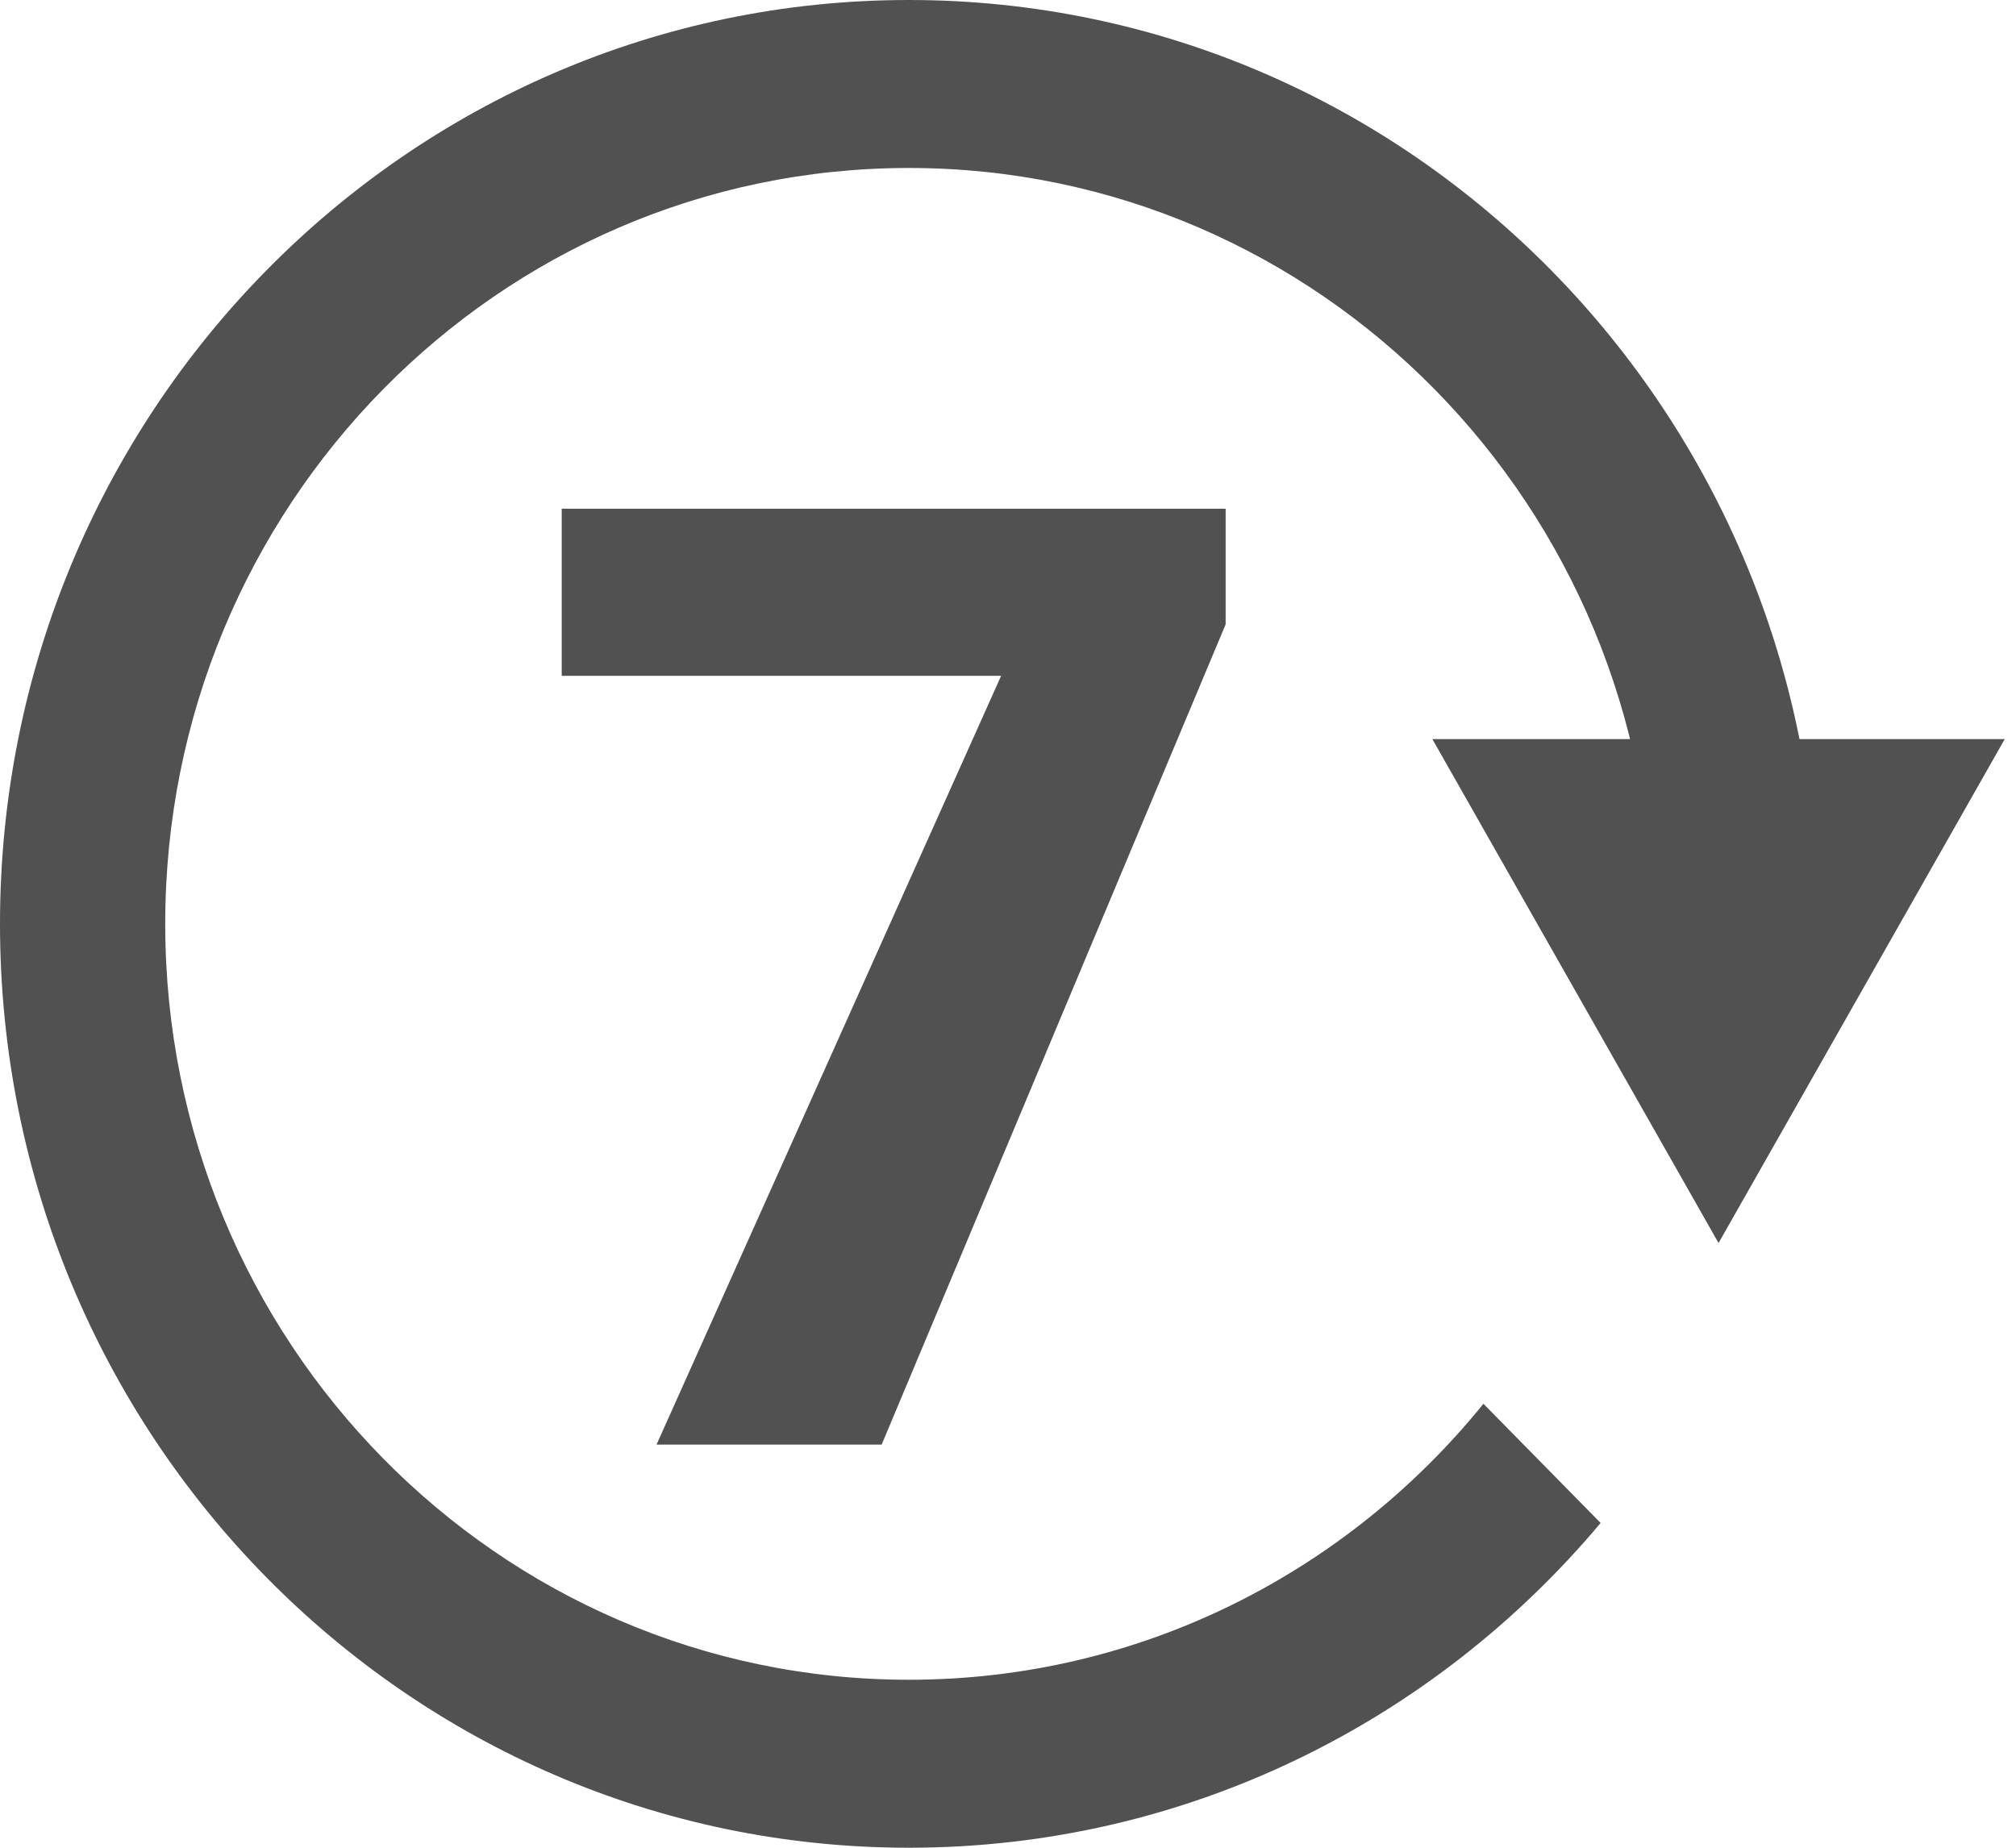
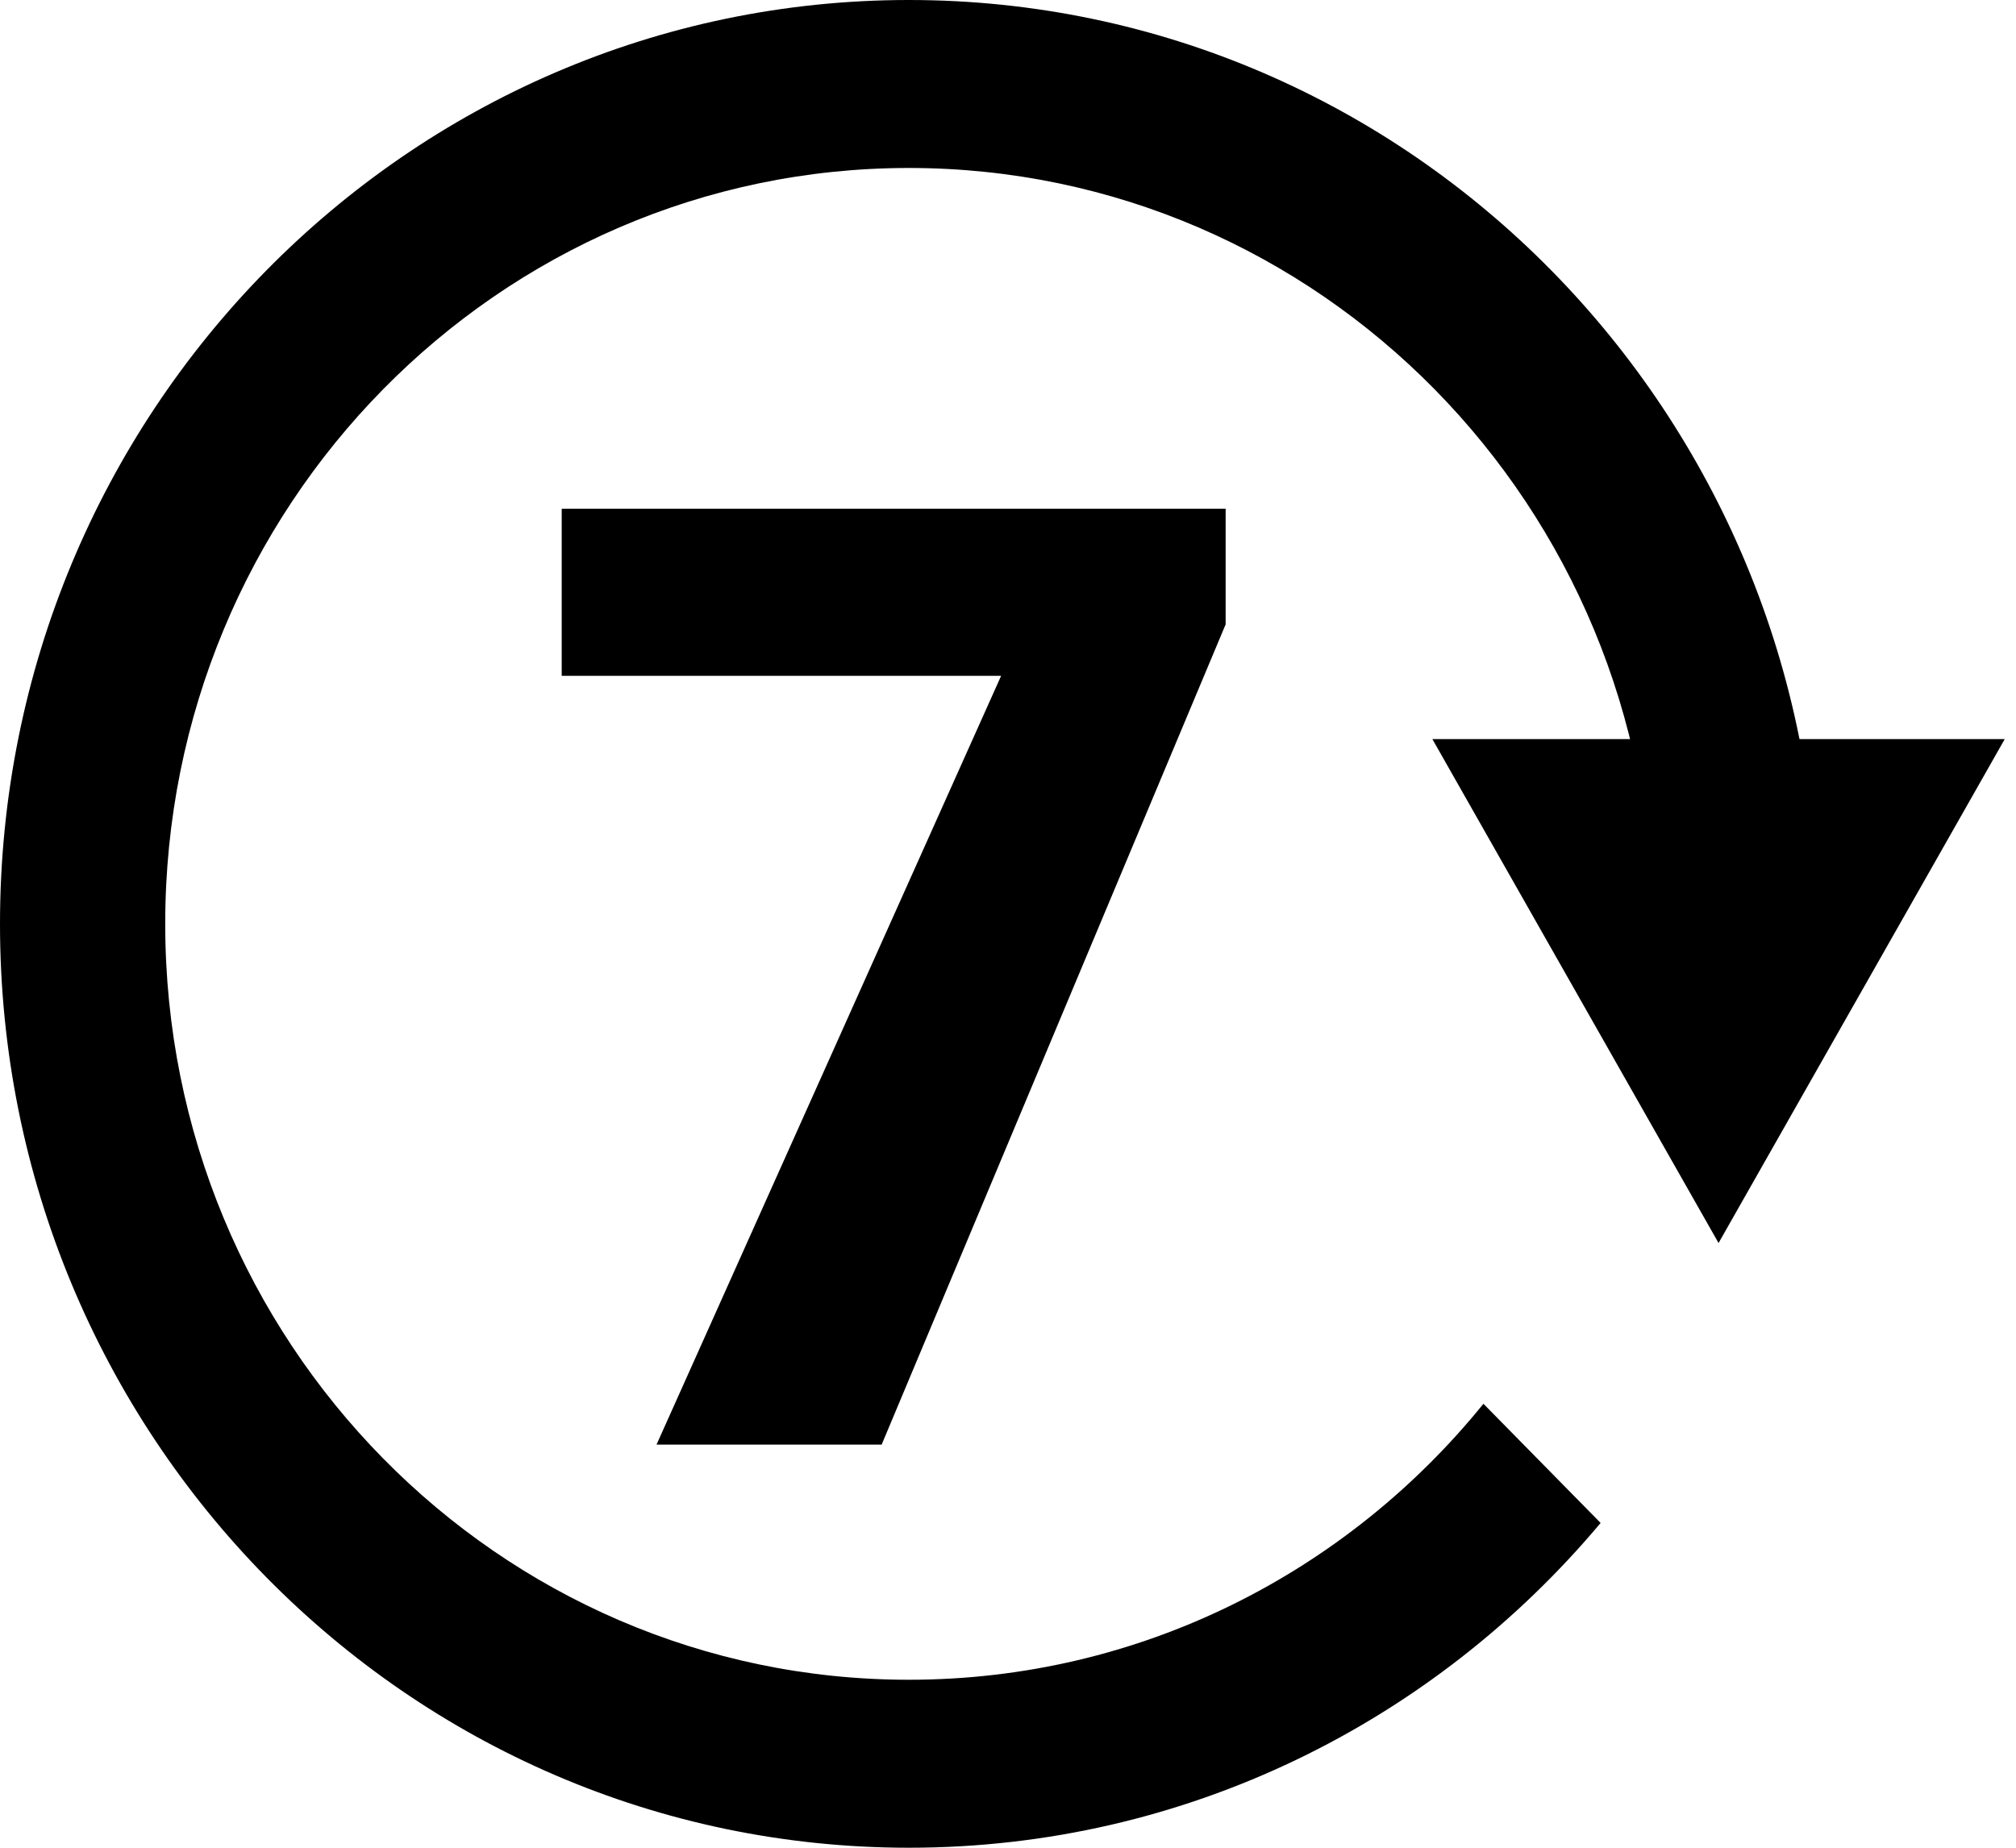
<svg xmlns="http://www.w3.org/2000/svg" width="24" height="22" viewBox="0 0 24 22" fill="none">
-   <path d="M20.459 14.8L23.866 8.8H17.052L20.459 14.8Z" fill="#515151" />
-   <path d="M10.82 0C16.795 0 21.639 4.925 21.639 11C21.639 11.581 21.595 12.151 21.509 12.708L20.026 11.2L19.653 11.579C19.665 11.387 19.672 11.194 19.672 11C19.672 6.029 15.709 2 10.82 2C5.931 2 1.967 6.029 1.967 11C1.967 15.971 5.931 20 10.82 20C13.575 20 16.036 18.72 17.66 16.714L19.055 18.133C17.071 20.499 14.118 22 10.82 22C4.844 22 0 17.075 0 11C0 4.925 4.844 0 10.82 0Z" fill="#515151" />
-   <path d="M14.591 6.057V7.434L10.496 17.2H7.816L11.918 8.047H6.687V6.057H14.591Z" fill="#515151" />
+   <path d="M20.459 14.8L23.866 8.8H17.052L20.459 14.8Z" fill="black" />
+   <path d="M10.82 0C16.795 0 21.639 4.925 21.639 11C21.639 11.581 21.595 12.151 21.509 12.708L20.026 11.2L19.653 11.579C19.665 11.387 19.672 11.194 19.672 11C19.672 6.029 15.709 2 10.82 2C5.931 2 1.967 6.029 1.967 11C1.967 15.971 5.931 20 10.82 20C13.575 20 16.036 18.72 17.66 16.714L19.055 18.133C17.071 20.499 14.118 22 10.82 22C4.844 22 0 17.075 0 11C0 4.925 4.844 0 10.82 0Z" fill="black" />
+   <path d="M14.591 6.057V7.434L10.496 17.2H7.816L11.918 8.047H6.687V6.057H14.591Z" fill="black" />
</svg>
